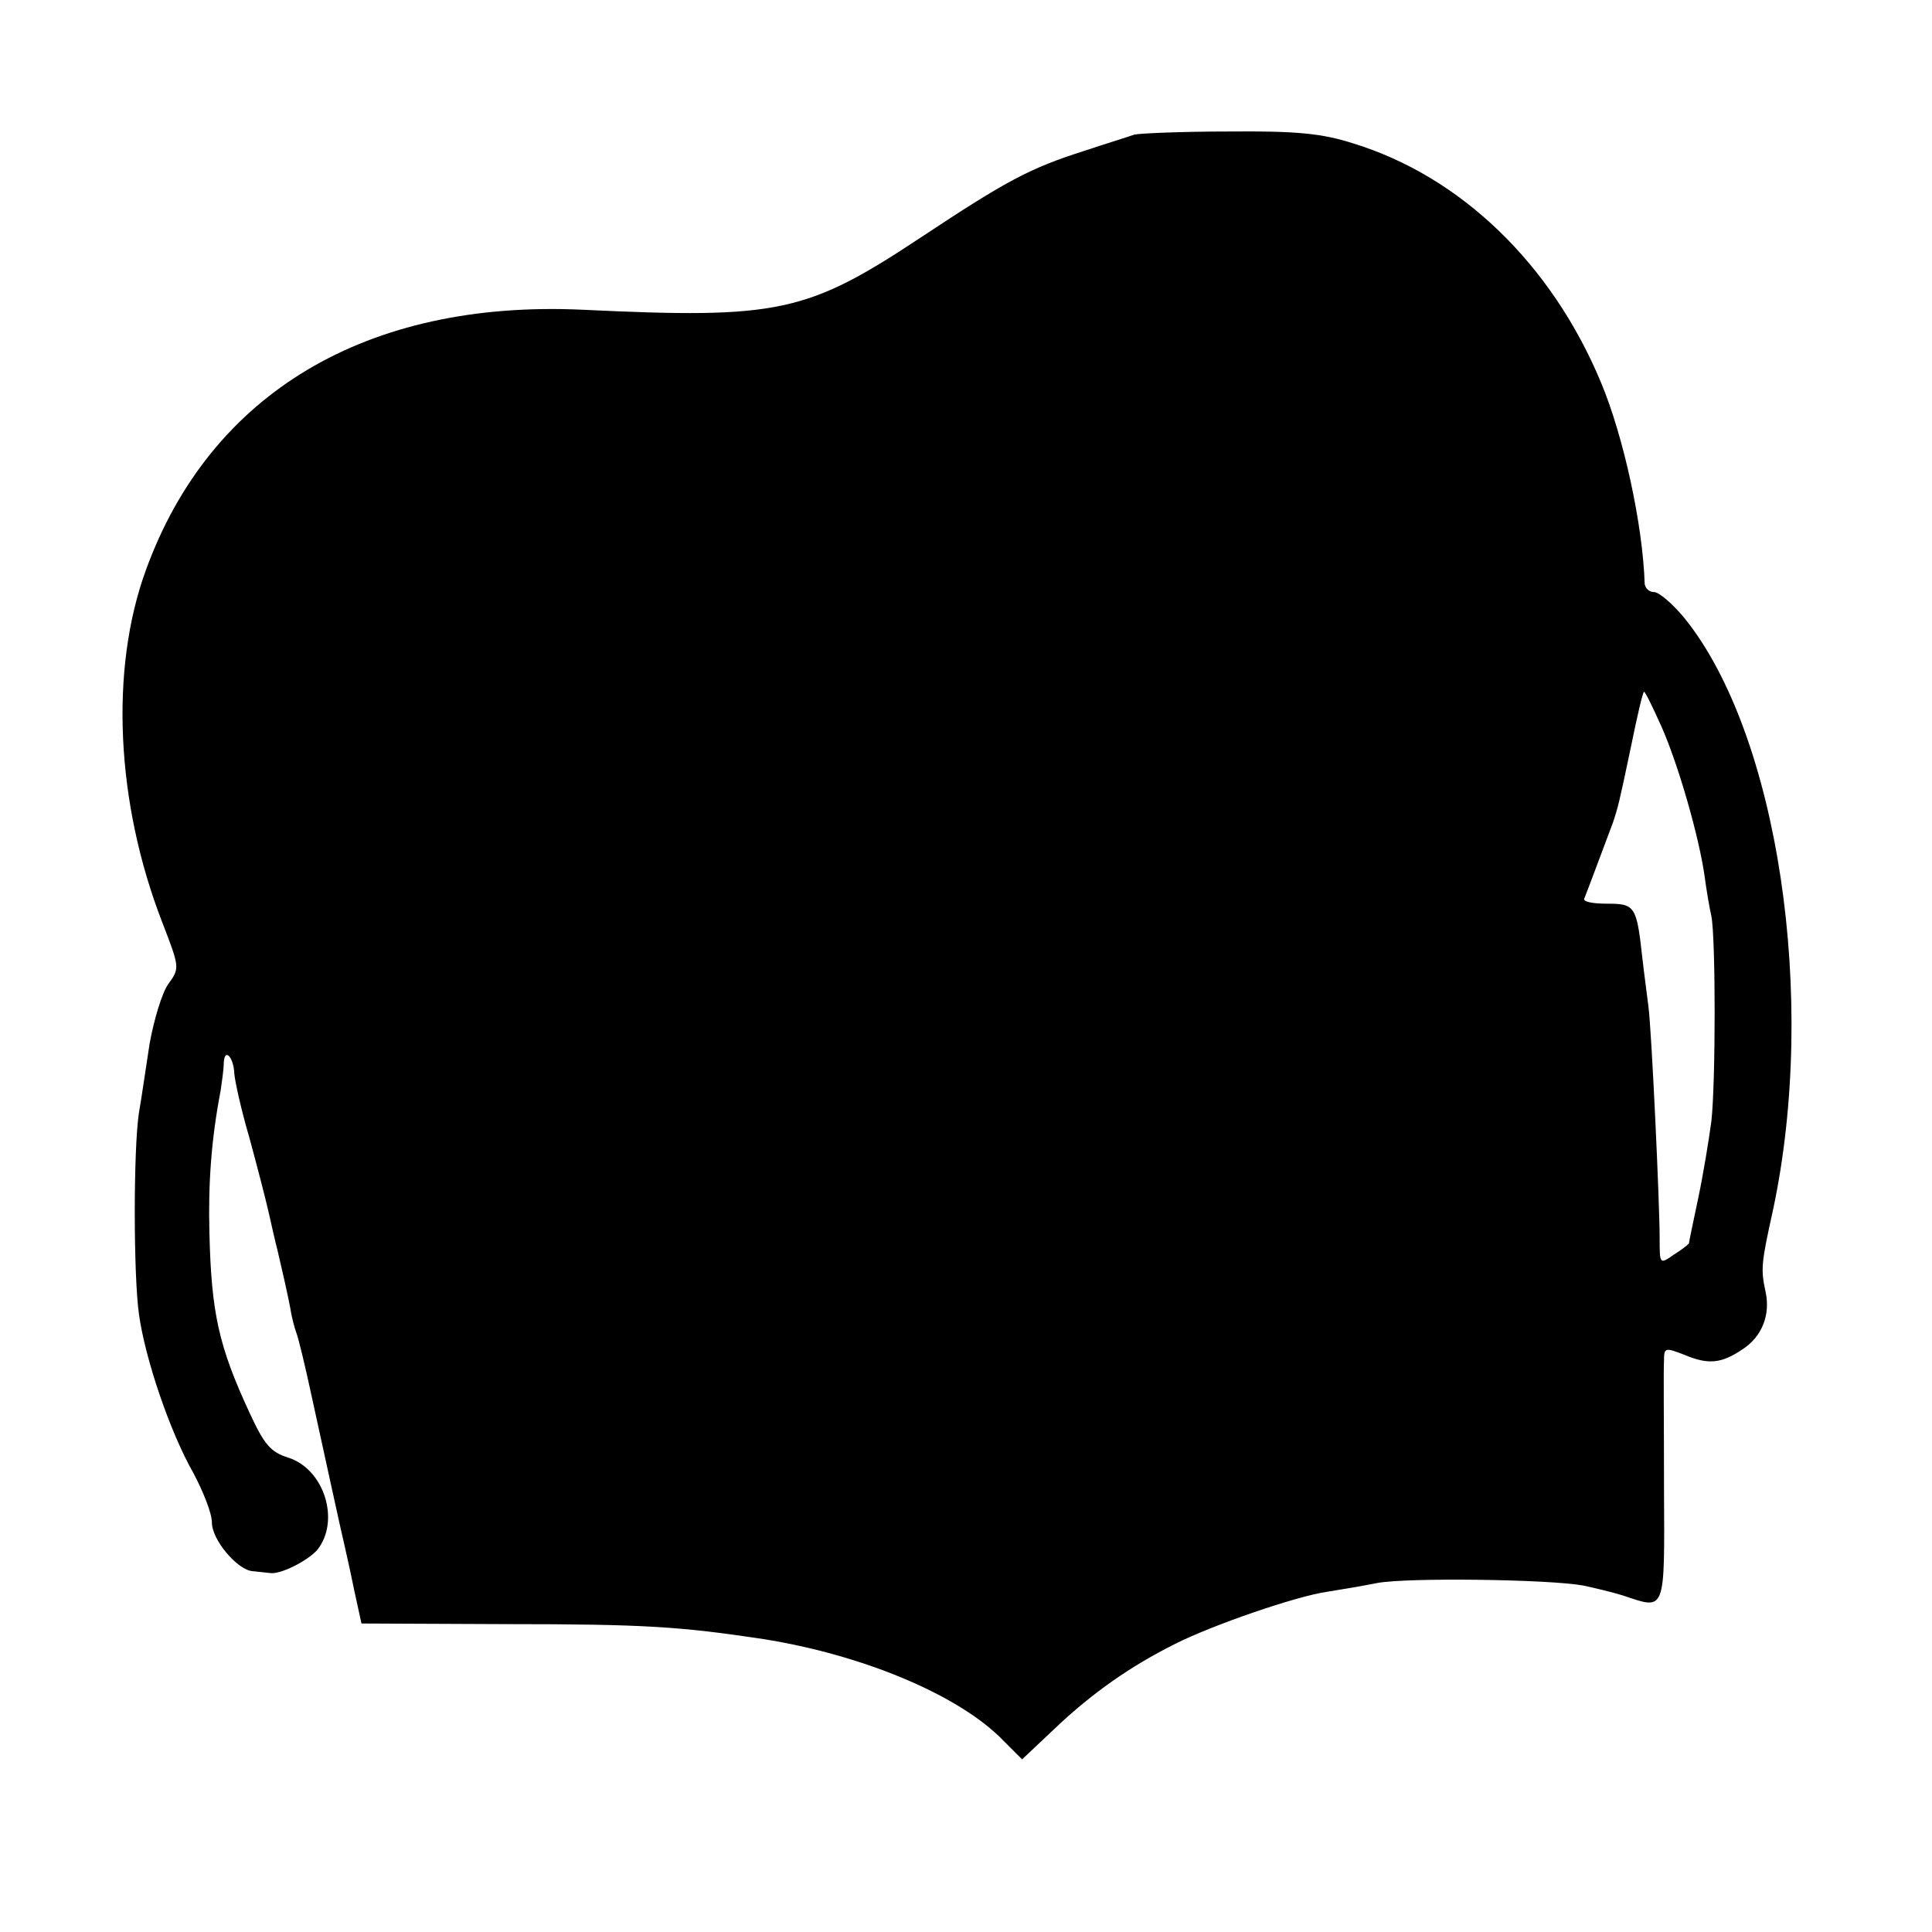
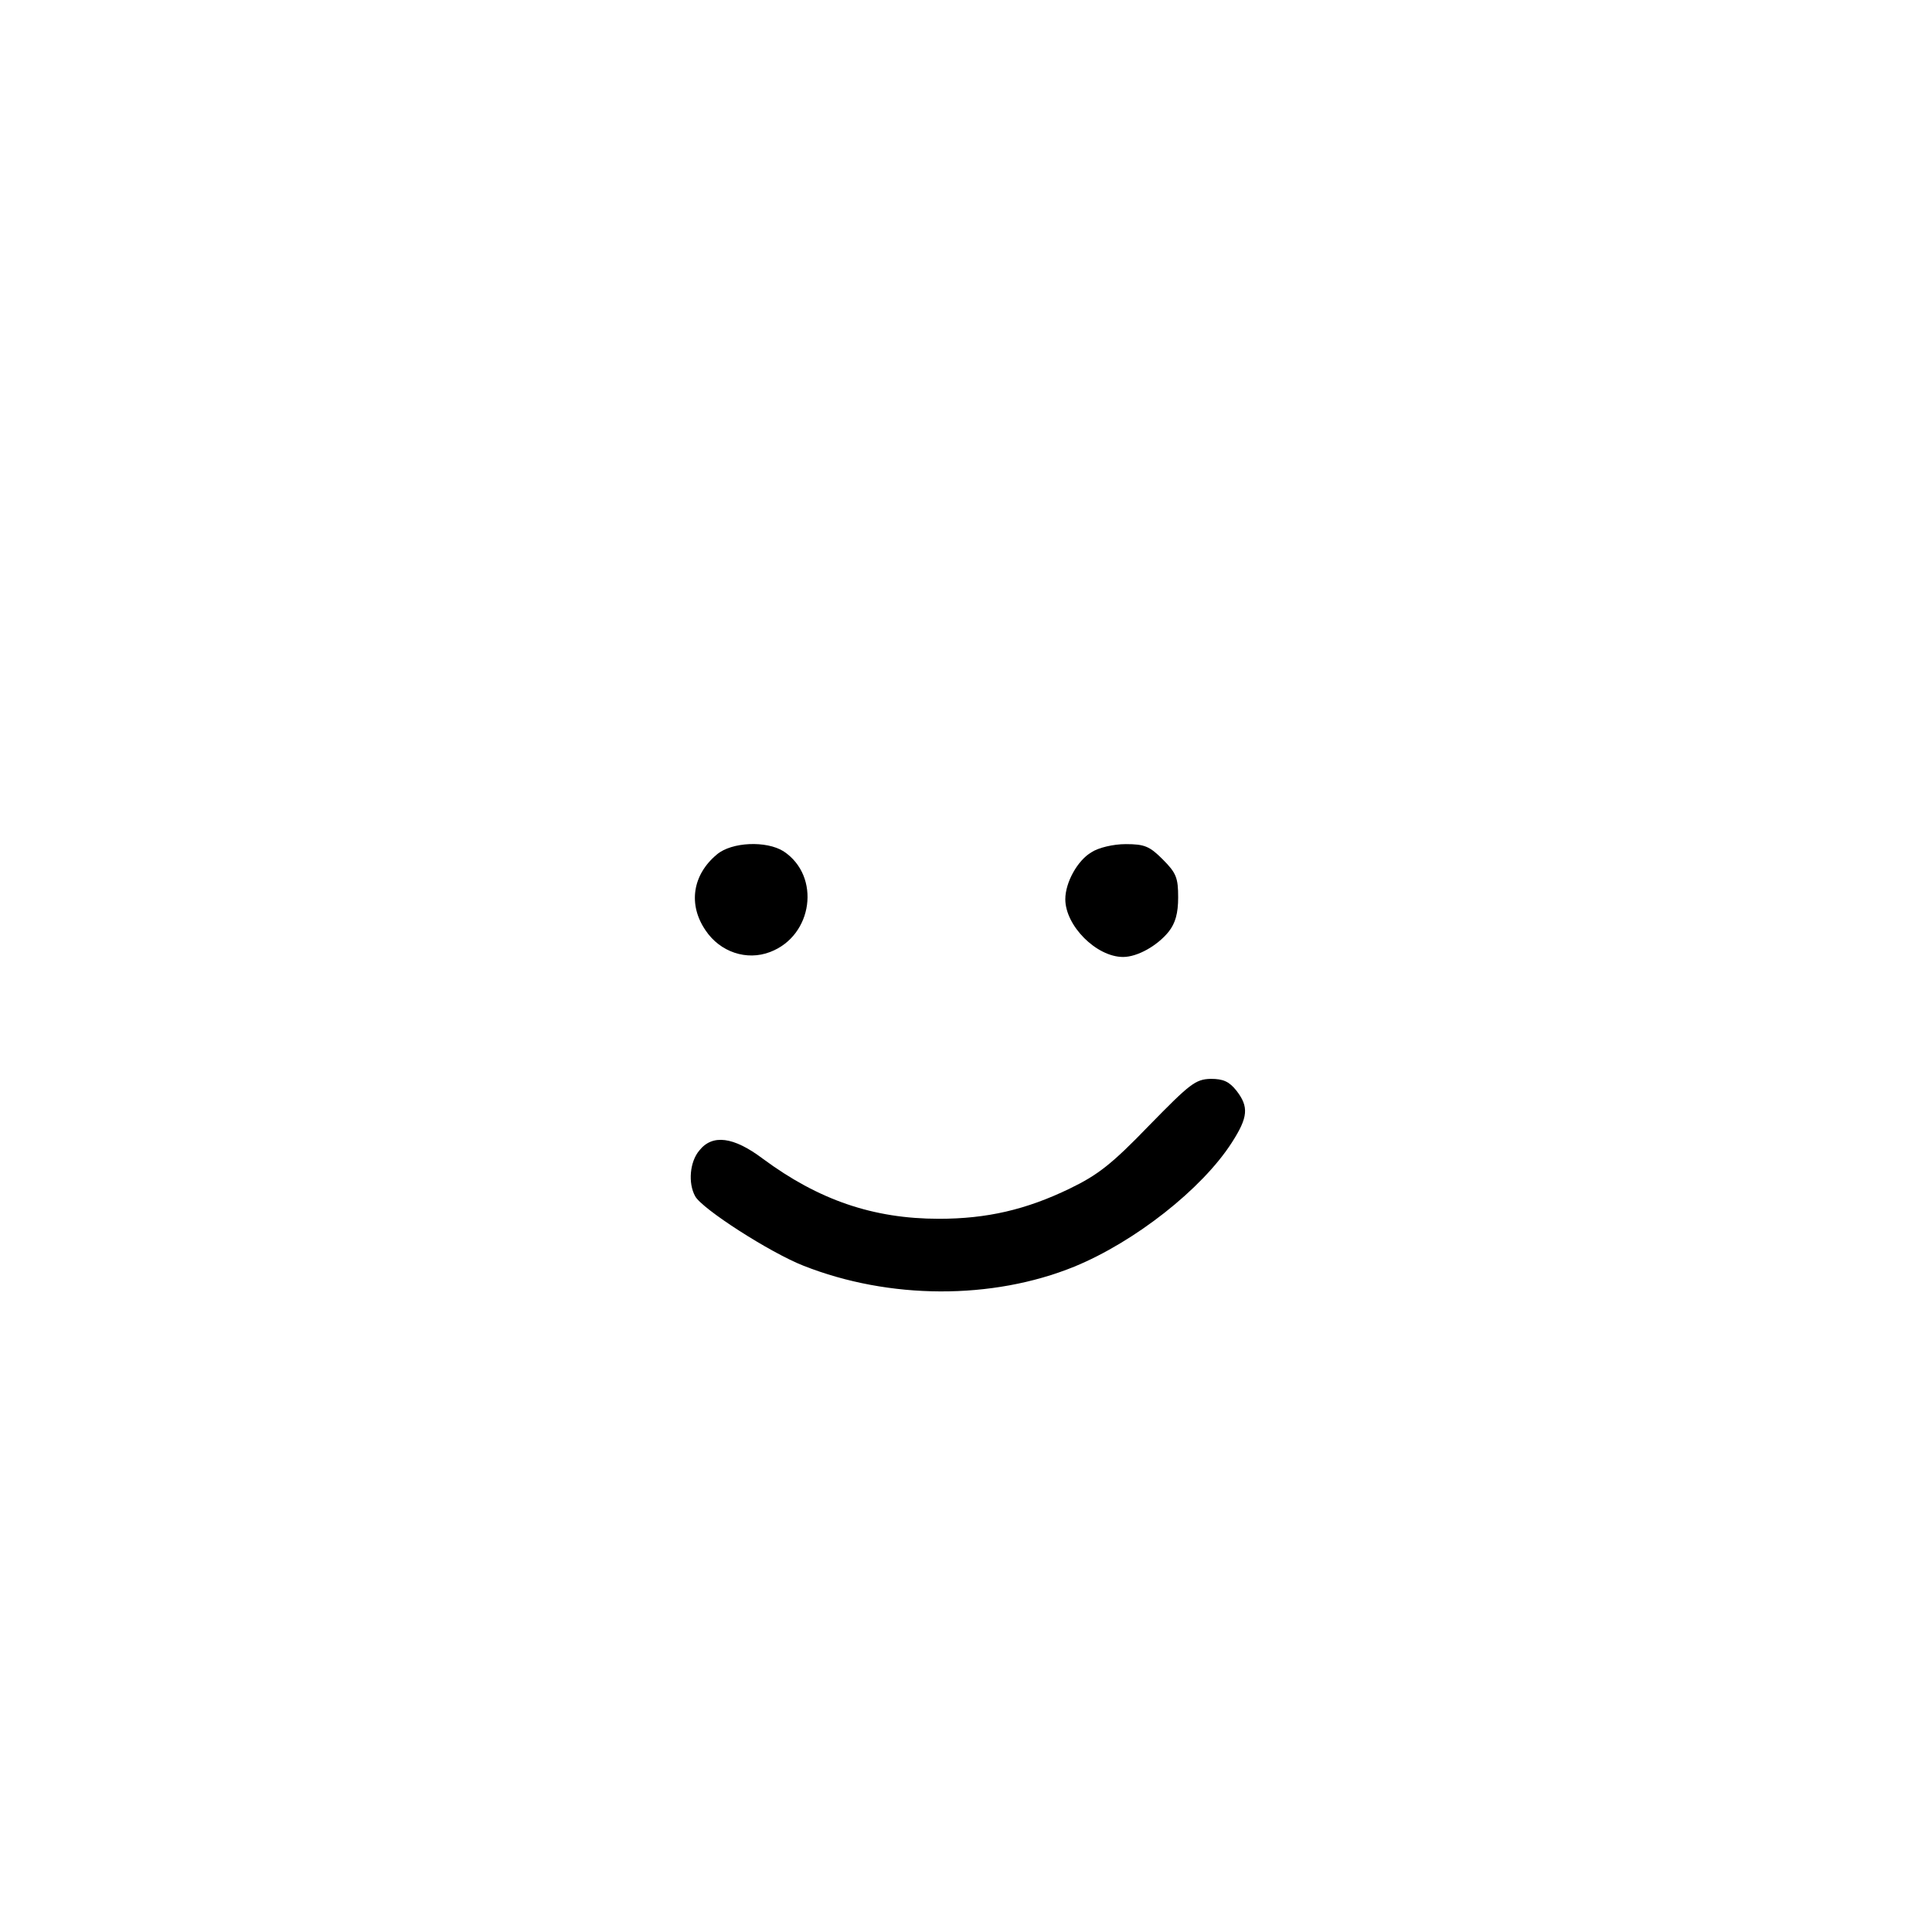
- <svg xmlns="http://www.w3.org/2000/svg" version="1.0" width="310pt" height="310pt" viewBox="0 0 310 310" preserveAspectRatio="xMidYMid meet">
-   <g transform="translate(0,310) scale(0.1,-0.1)" fill="#000000" stroke="none">
-     <path d="M1820 2884 c-8 -3 -44 -14 -80 -26 -88 -28 -125 -48 -261 -138 -184 -122 -229 -132 -544 -117 -347 16 -598 -134 -701 -418 -58 -159 -48 -373 26 -564 28 -73 29 -74 10 -100 -10 -14 -23 -57 -30 -96 -6 -38 -13 -88 -17 -110 -9 -58 -9 -261 0 -324 10 -72 50 -189 87 -254 16 -30 30 -65 30 -80 0 -28 41 -76 65 -78 8 -1 21 -2 28 -3 16 -3 60 19 76 37 37 46 12 129 -46 148 -29 9 -39 21 -63 73 -49 106 -61 159 -64 289 -2 78 3 149 18 227 2 14 5 34 5 44 1 26 16 10 17 -17 1 -12 11 -58 24 -102 12 -44 26 -98 31 -120 5 -22 11 -49 14 -60 8 -34 16 -69 21 -95 2 -14 7 -32 10 -40 3 -8 14 -53 24 -100 18 -82 49 -225 54 -245 1 -5 8 -35 14 -65 l12 -55 233 -1 c222 0 279 -4 412 -24 157 -25 306 -87 378 -156 l37 -37 53 50 c60 57 122 100 192 135 59 30 195 77 245 84 19 3 55 9 80 14 49 9 274 6 330 -4 19 -4 48 -11 64 -16 69 -23 67 -30 66 172 0 101 -1 193 0 205 0 21 2 21 33 9 38 -16 59 -14 93 9 31 20 45 55 37 92 -8 37 -7 46 12 132 72 339 8 763 -142 949 -19 23 -41 42 -49 42 -8 0 -14 6 -15 13 -3 95 -34 237 -70 323 -79 190 -225 331 -398 384 -50 16 -91 20 -200 19 -75 0 -143 -3 -151 -5z m846 -950 c27 -61 60 -176 69 -239 3 -23 8 -52 11 -65 7 -36 7 -266 0 -329 -4 -30 -13 -85 -21 -123 -8 -38 -15 -71 -15 -73 0 -1 -11 -10 -24 -18 -23 -16 -23 -16 -23 26 0 57 -13 335 -18 372 -2 17 -7 53 -10 80 -9 82 -12 85 -57 85 -22 0 -38 3 -36 8 3 7 34 90 46 122 8 24 10 31 29 122 10 49 19 88 21 88 2 0 14 -25 28 -56z" />
+ <svg xmlns="http://www.w3.org/2000/svg" version="1.0" width="428pt" height="428pt" viewBox="0 0 428 428" preserveAspectRatio="xMidYMid meet">
+   <g transform="translate(0,428) scale(0.1,-0.1)" fill="#000000" stroke="none">
+     <path d="M1588 2387 c-54 -45 -64 -111 -25 -168 32 -48 91 -68 143 -48 95 36 113 168 30 223 -38 24 -115 21 -148 -7z" />
+     <path d="M2418 2392 c-31 -18 -58 -67 -58 -104 0 -59 69 -128 128 -128 32 0 76 25 101 56 15 19 21 41 21 76 0 43 -4 54 -34 84 -29 29 -40 34 -82 34 -28 0 -61 -8 -76 -18z" />
+     <path d="M2545 1786 c-82 -85 -113 -109 -175 -139 -97 -47 -184 -67 -290 -67 -146 0 -267 42 -390 133 -65 49 -112 55 -141 18 -21 -25 -25 -72 -9 -101 15 -28 166 -125 240 -154 190 -75 418 -76 600 -2 134 55 283 172 349 275 36 56 38 79 10 115 -16 20 -29 26 -57 26 -34 -1 -46 -11 -137 -104z" />
  </g>
</svg>
